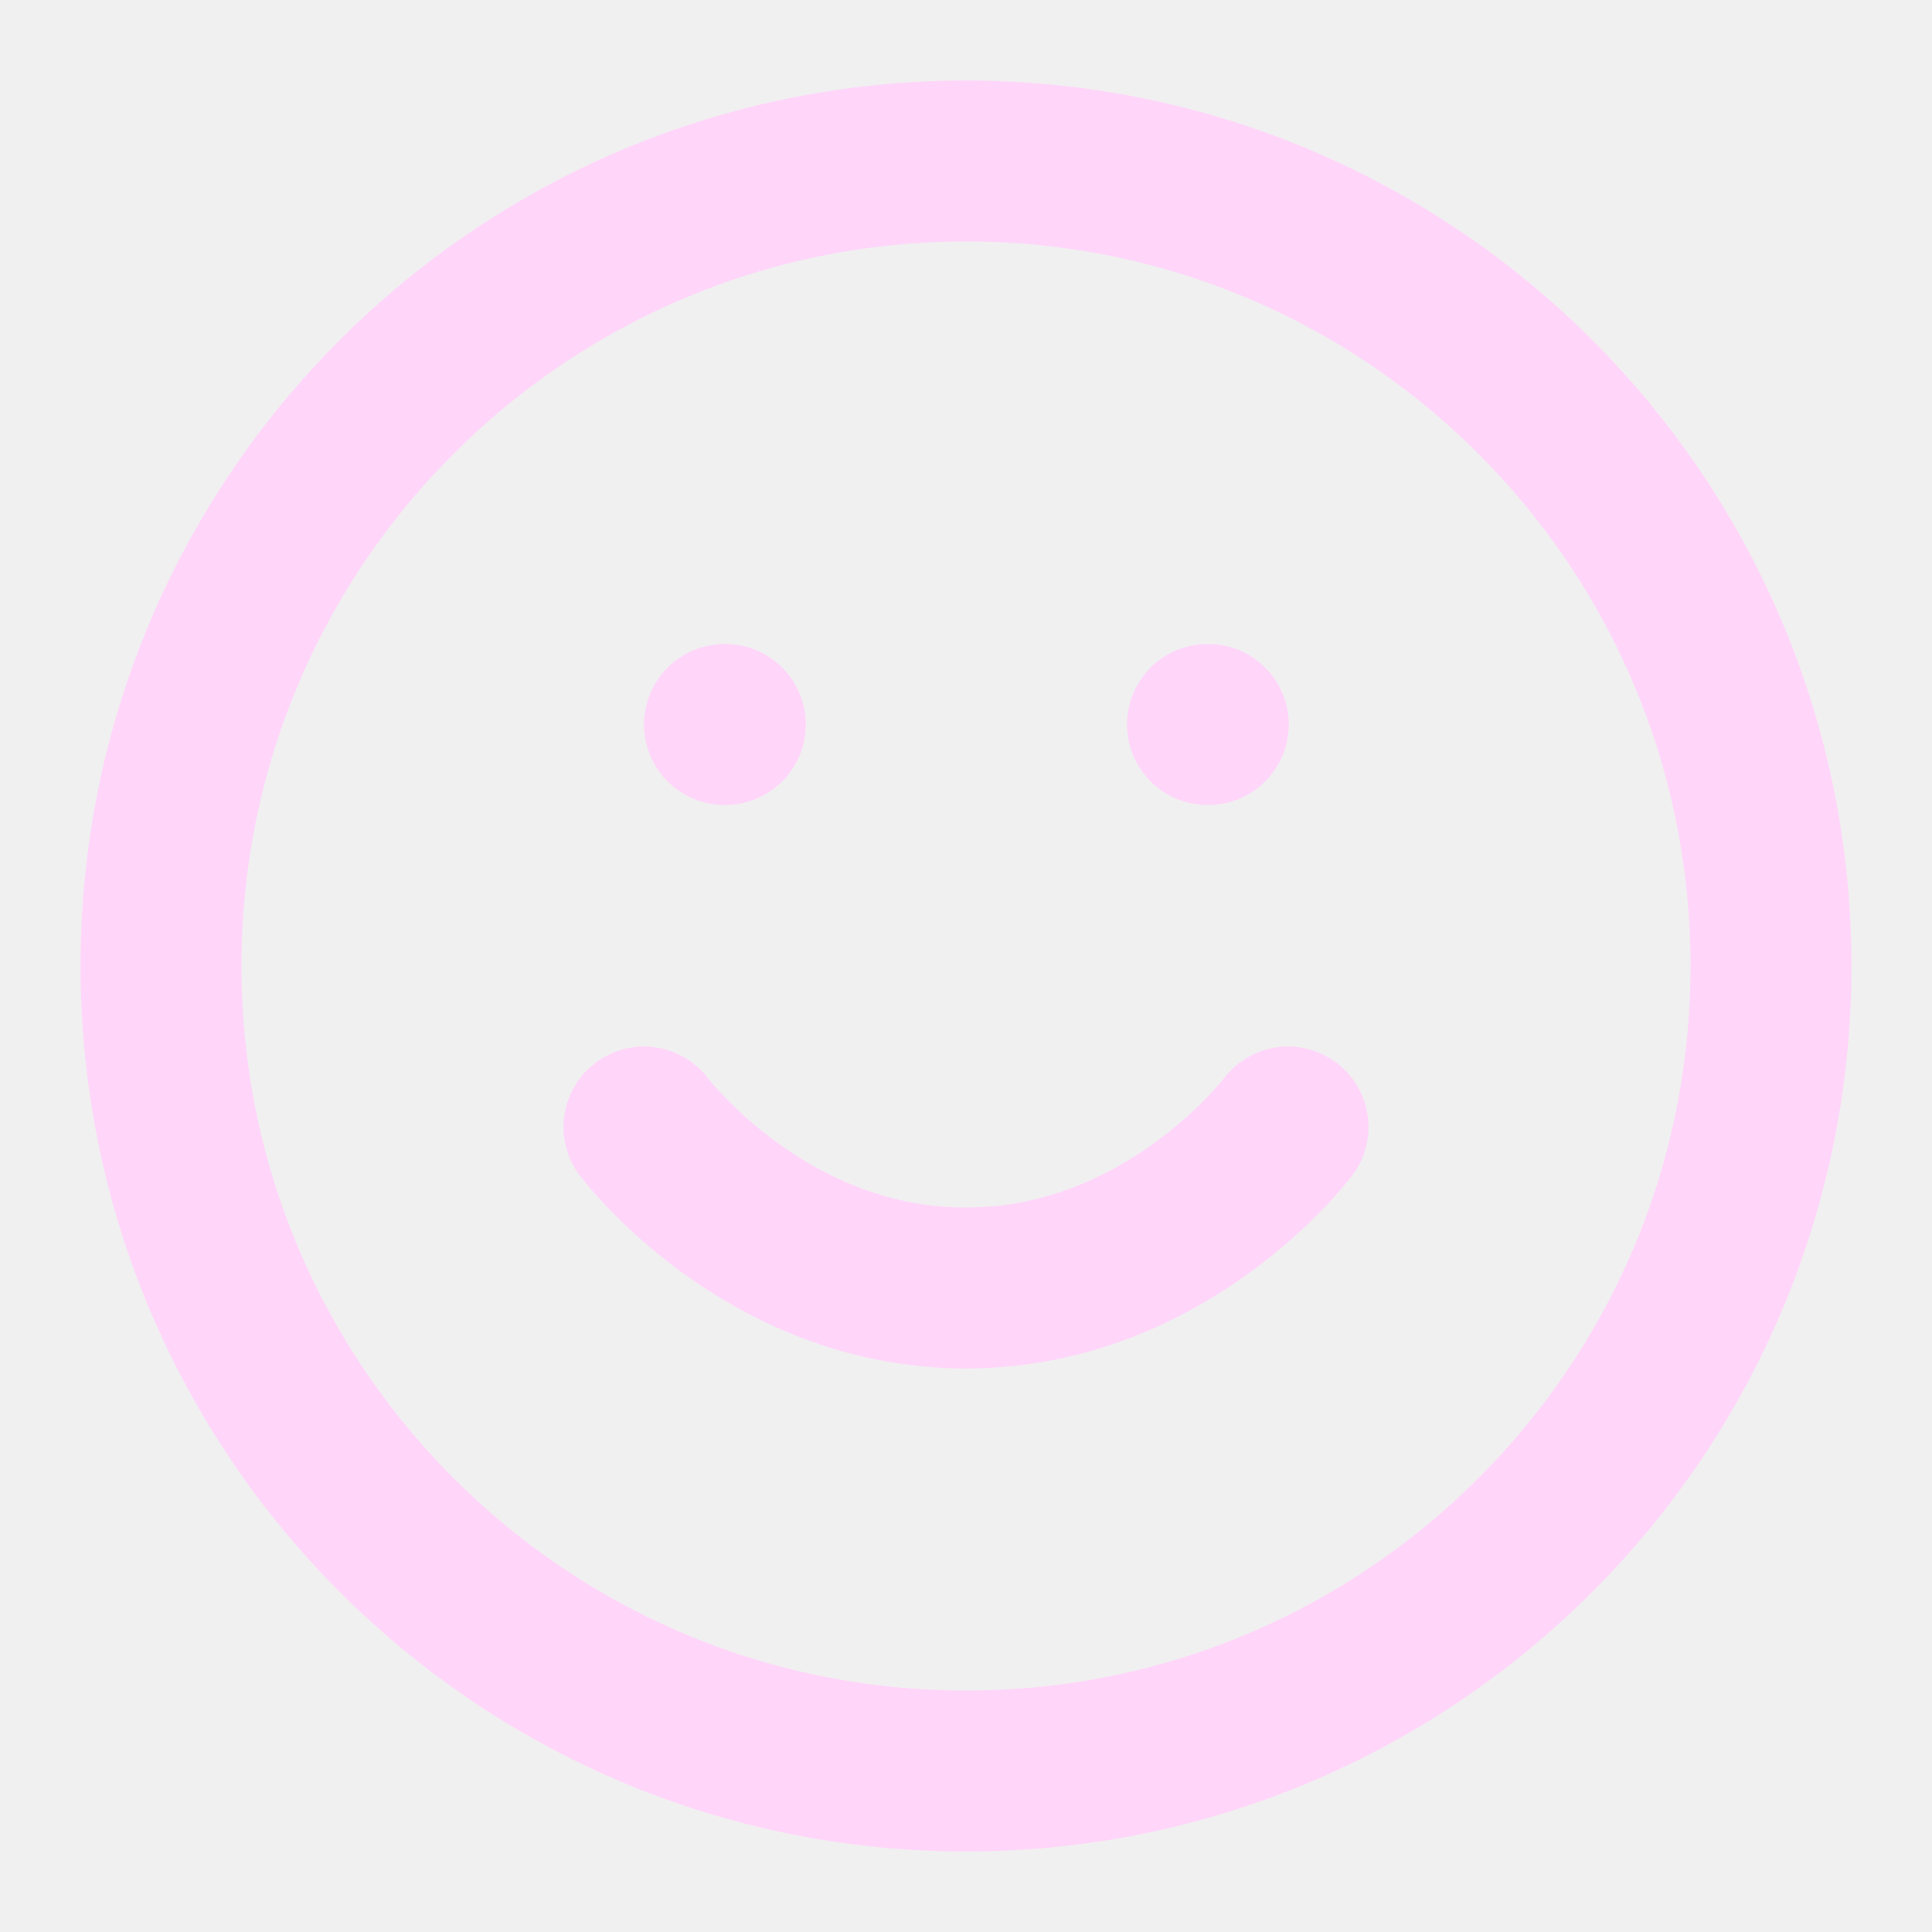
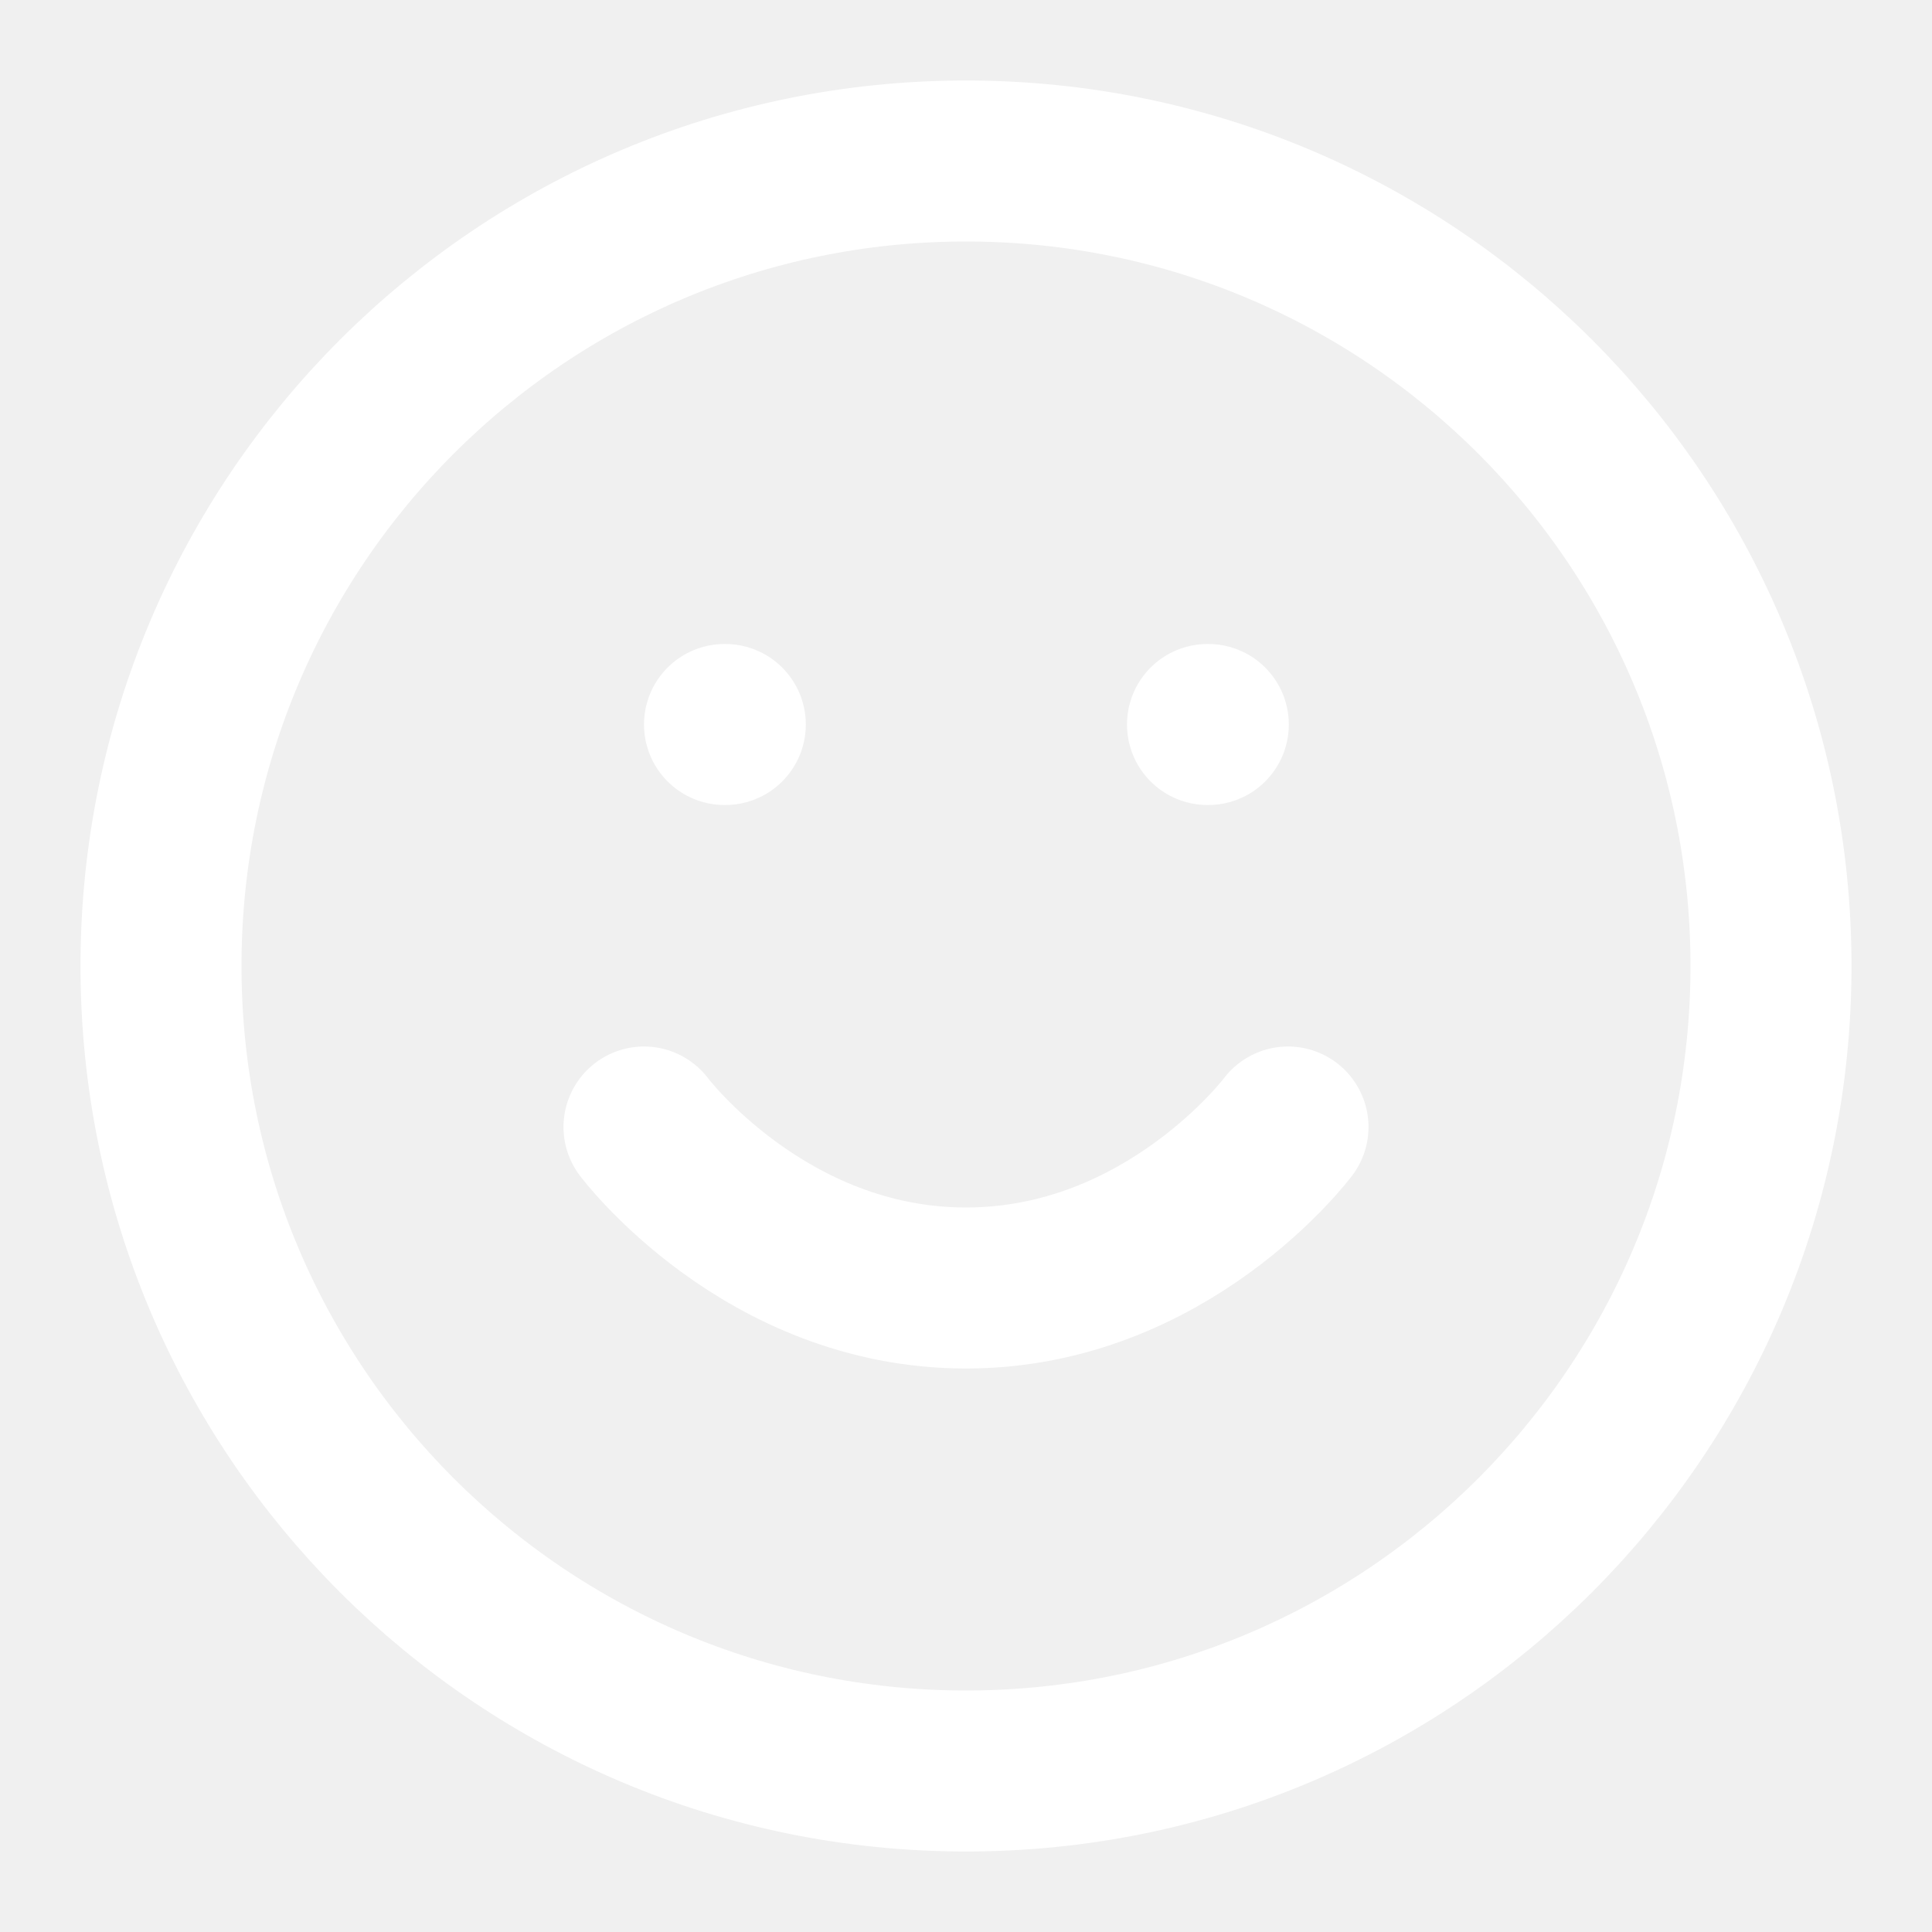
- <svg xmlns="http://www.w3.org/2000/svg" width="28" height="28" viewBox="0 0 24 24" fill="none" stroke="#ffd6fa" stroke-width="2" stroke-linecap="round" stroke-linejoin="round" class="feather feather-smile">
+ <svg xmlns="http://www.w3.org/2000/svg" width="24" height="24" viewBox="0 0 24 24" fill="none" stroke="#FFFFFF" stroke-width="2" stroke-linecap="round" stroke-linejoin="round" class="feather feather-smile">
  <circle cx="12" cy="12" r="10" />
  <path d="M8 14s1.5 2 4 2 4-2 4-2" />
  <line x1="9" y1="9" x2="9.01" y2="9" />
  <line x1="15" y1="9" x2="15.01" y2="9" />
</svg>
